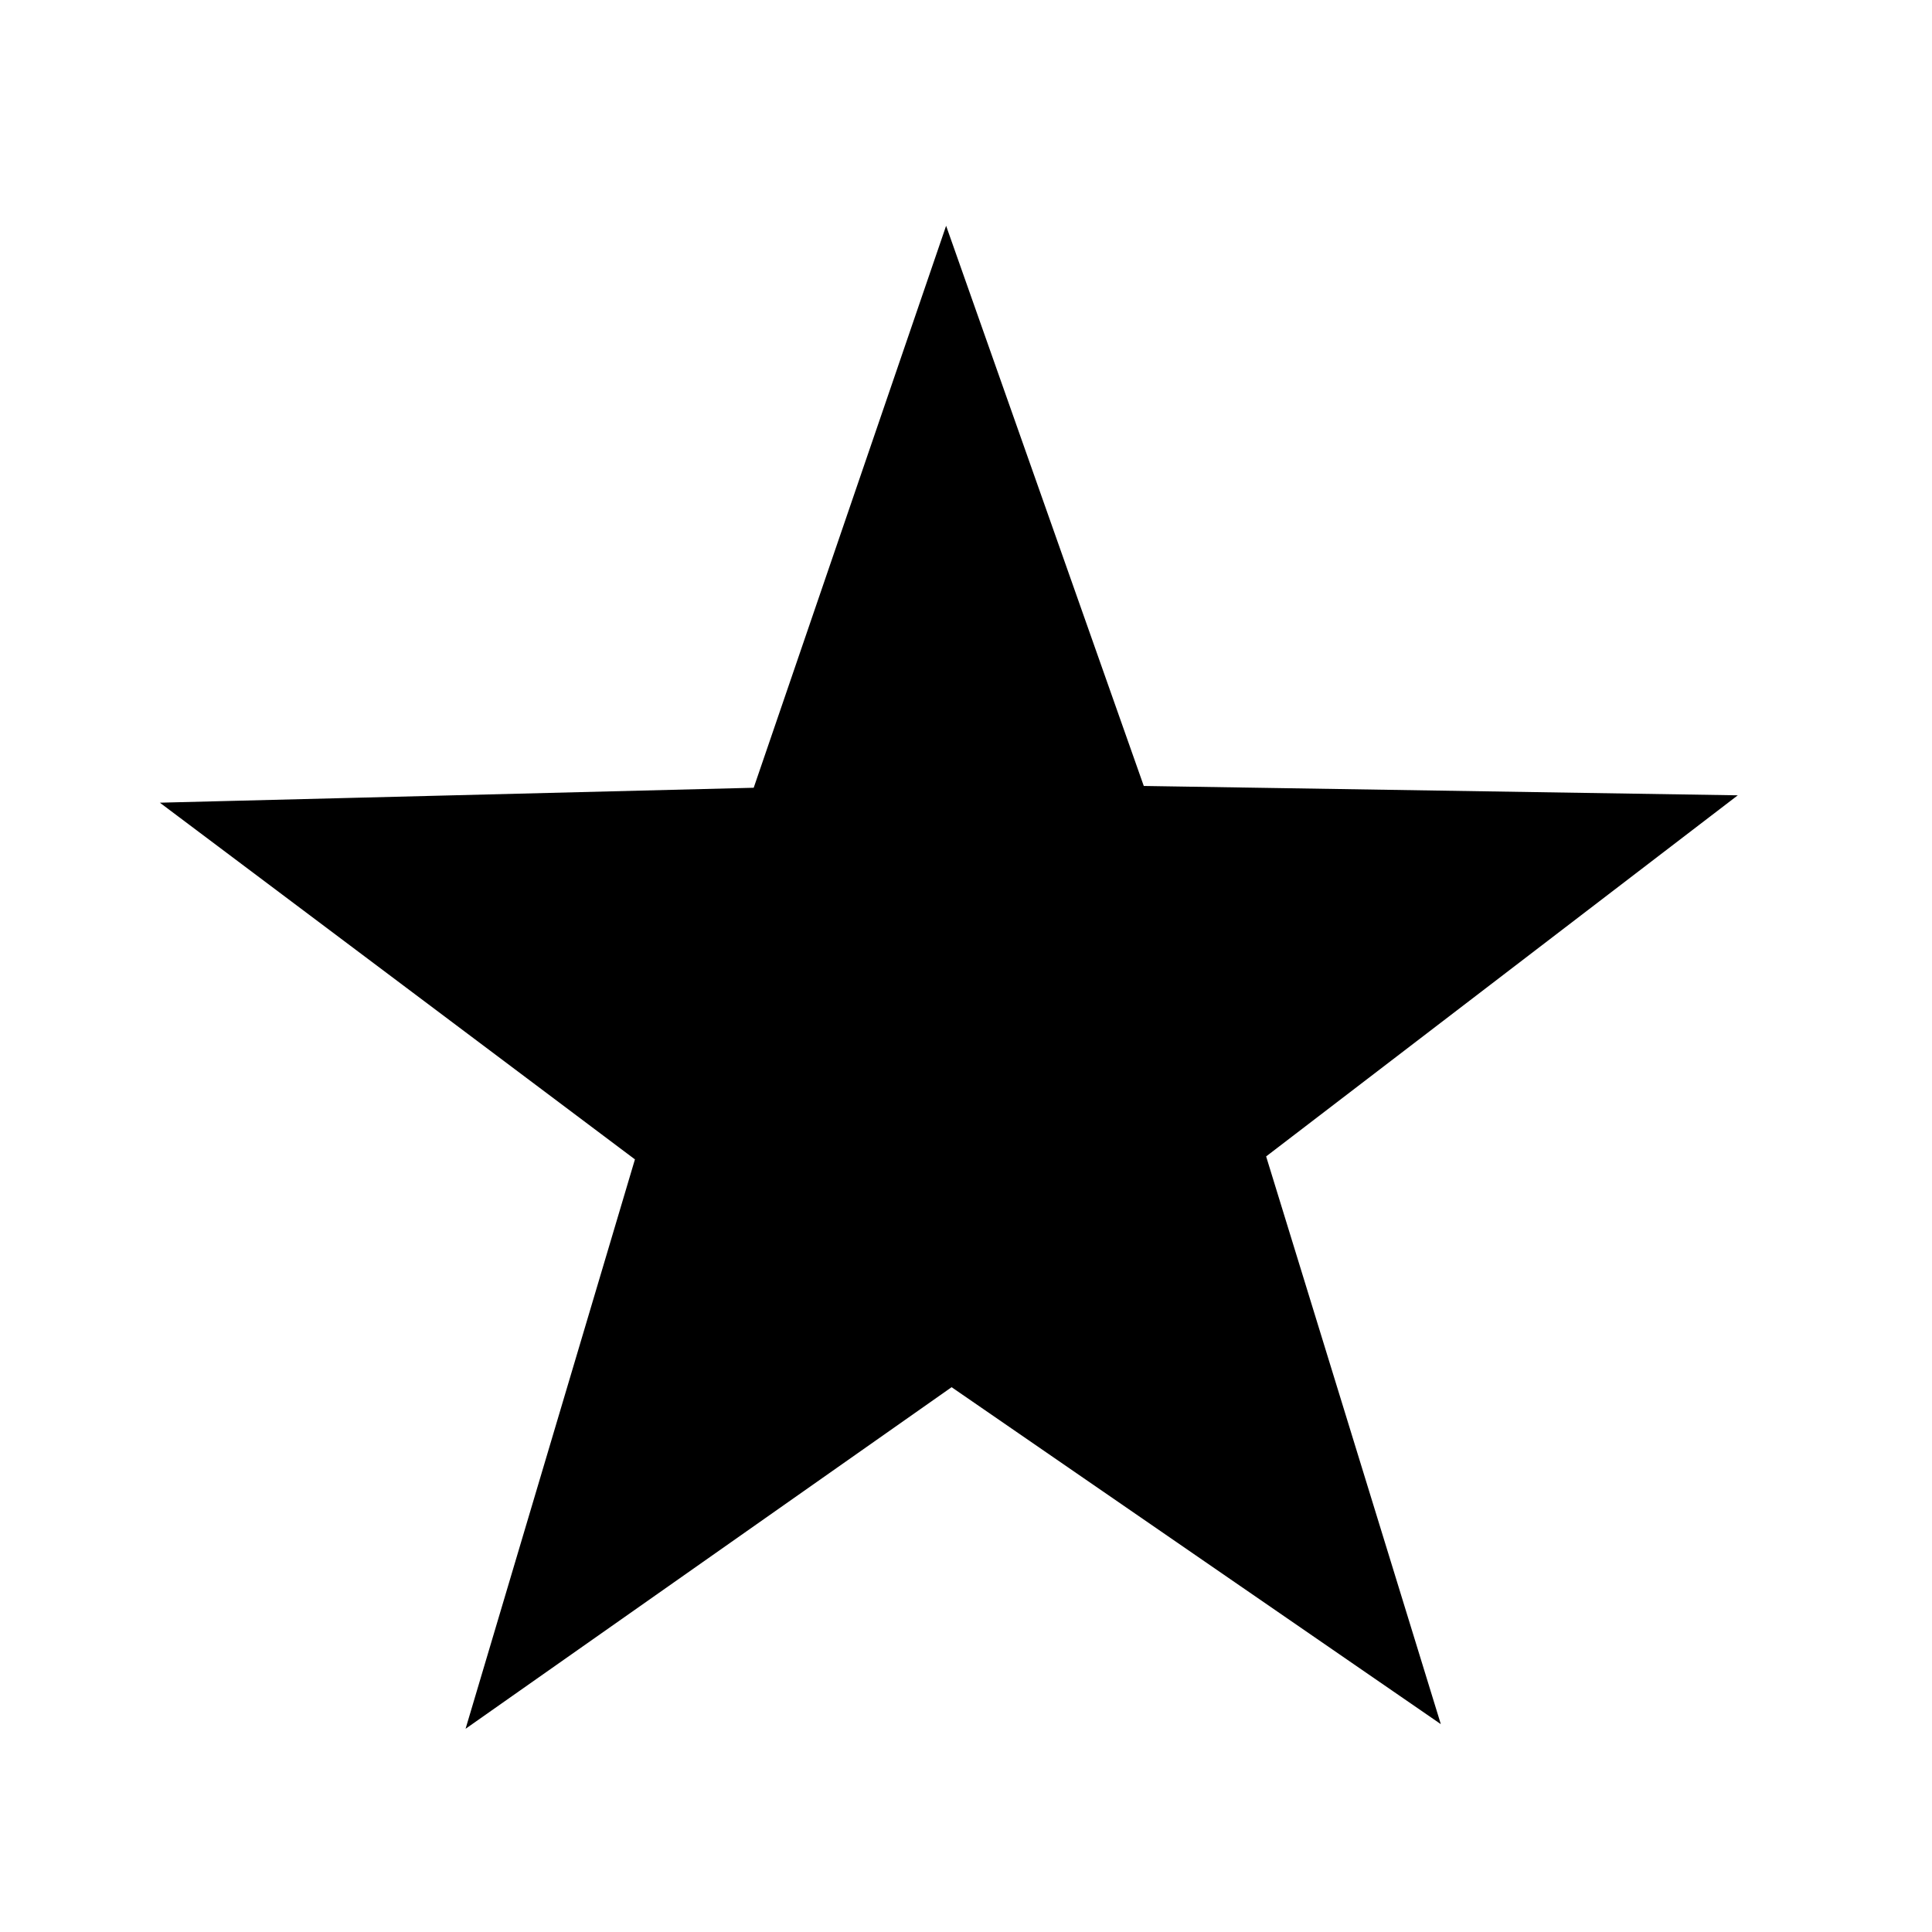
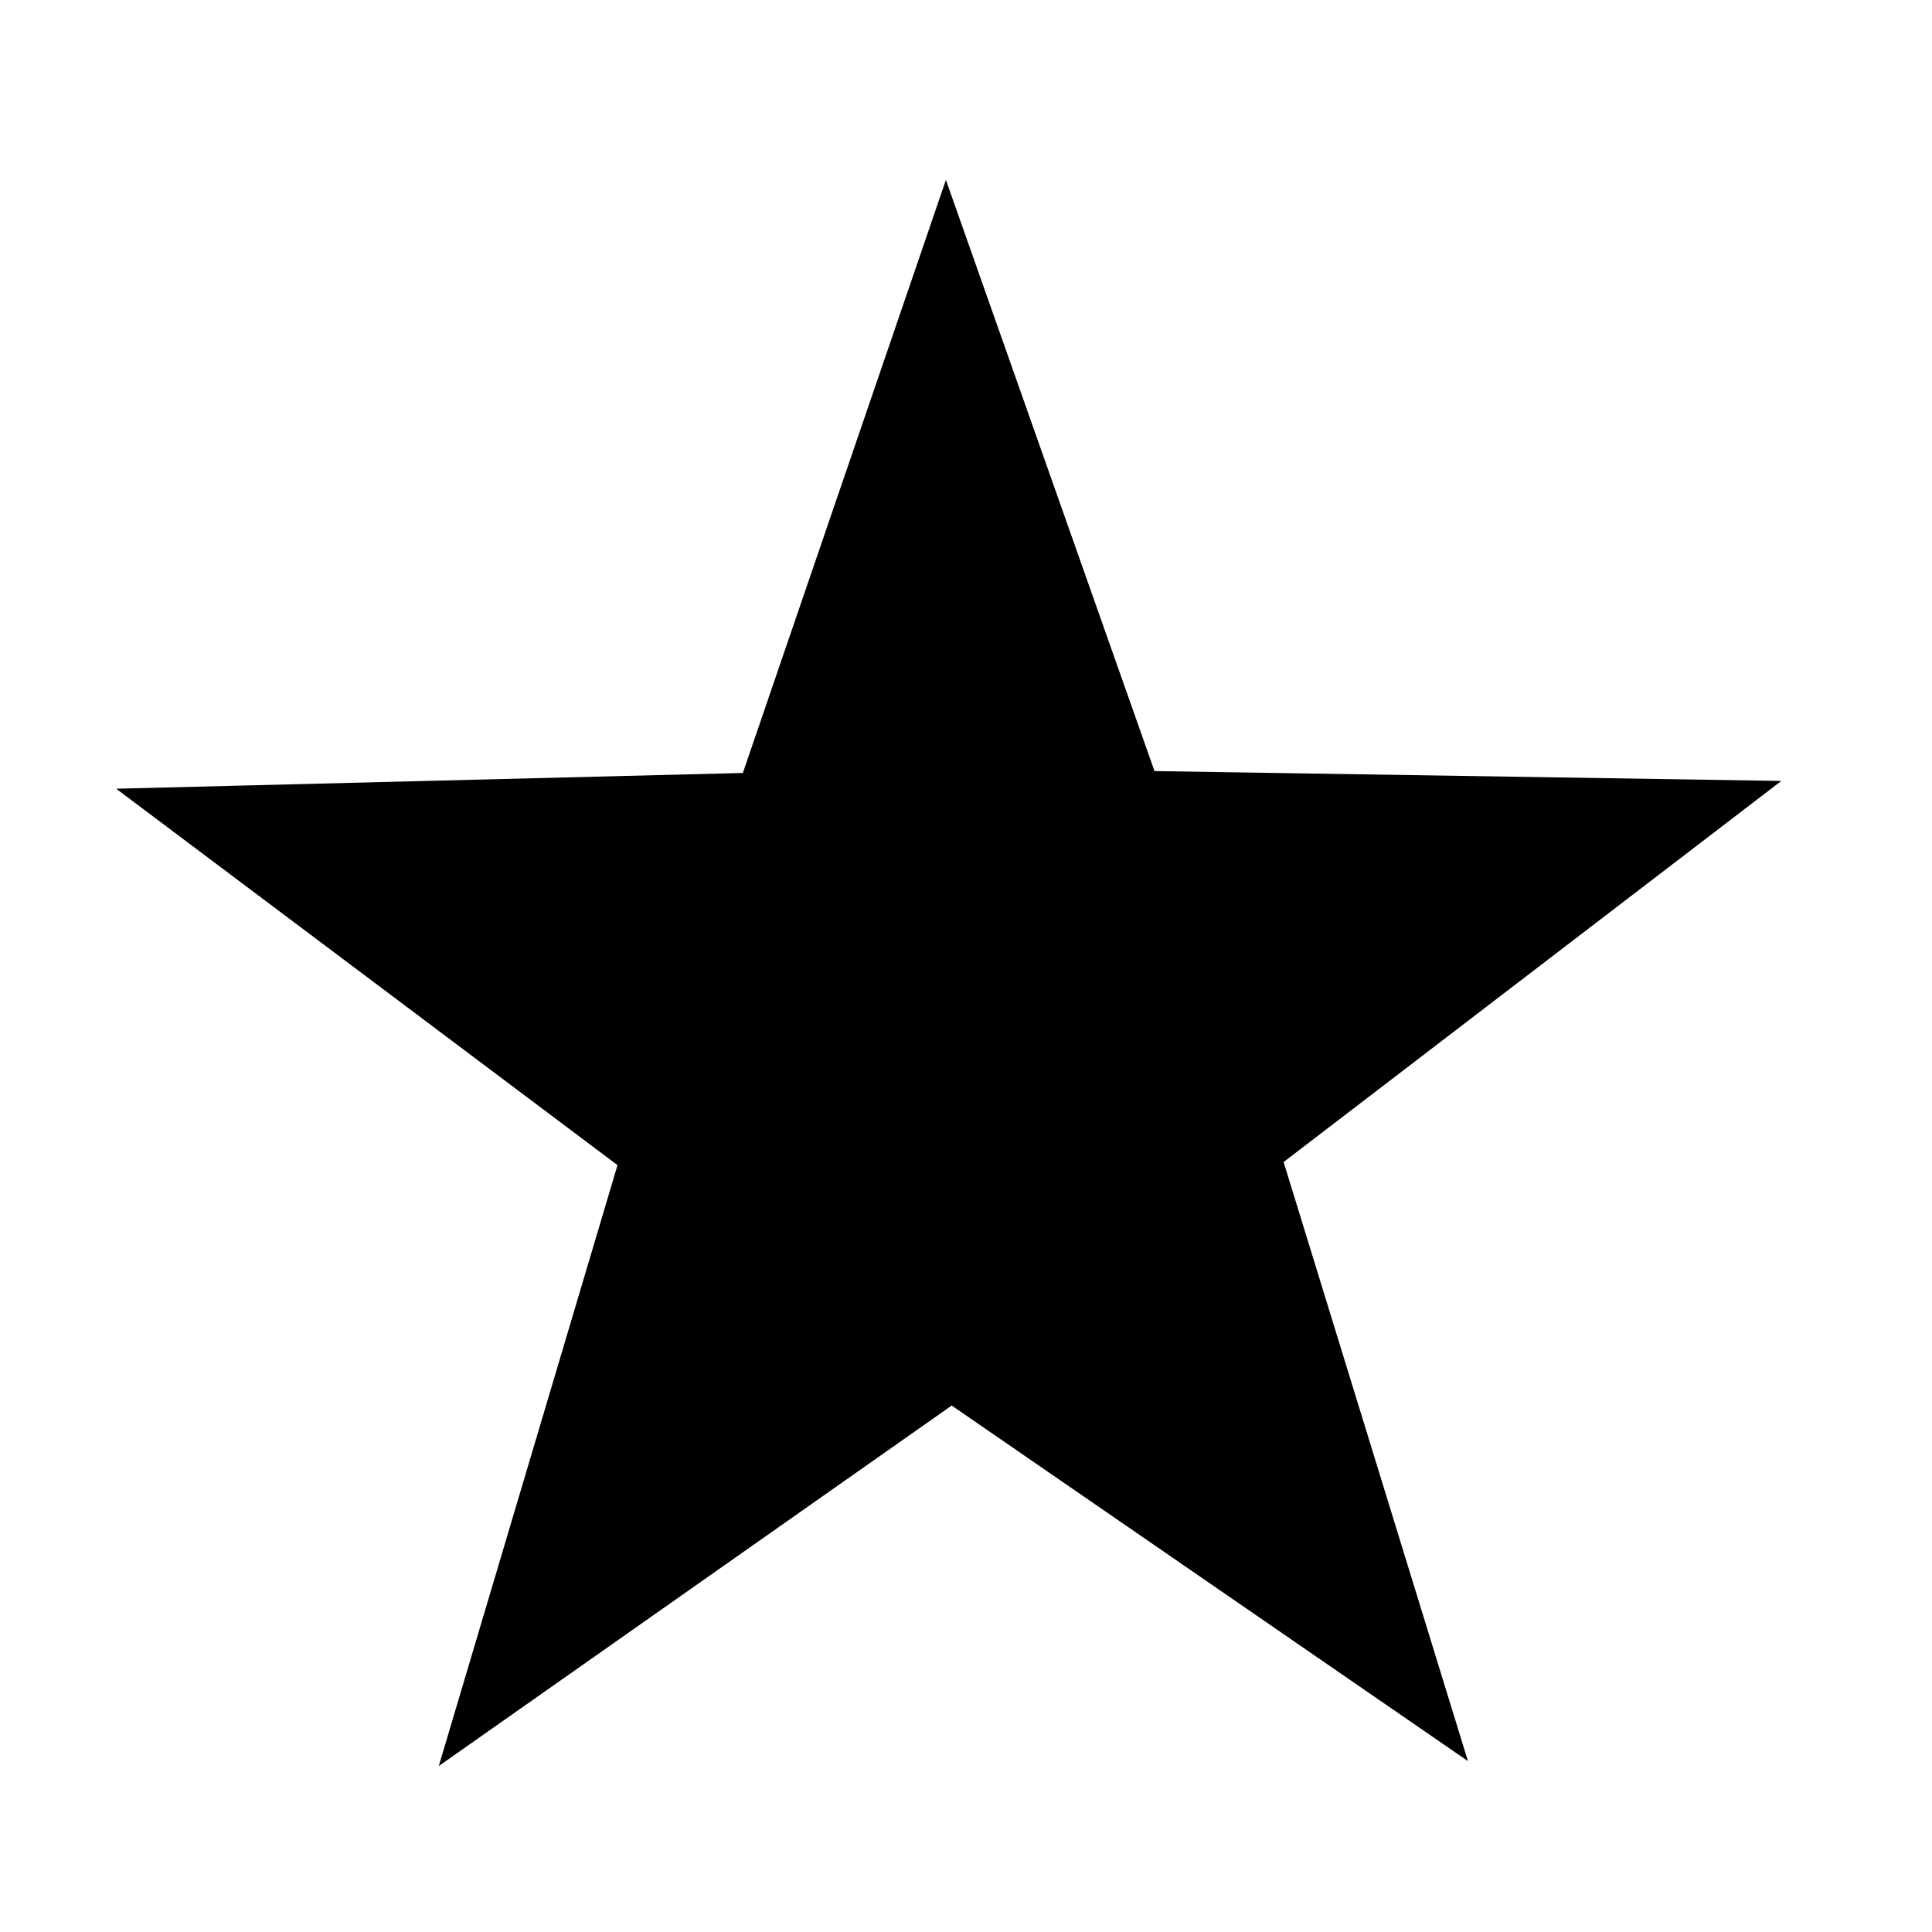
<svg xmlns="http://www.w3.org/2000/svg" width="64" height="64" viewBox="0 0 16.933 16.933" version="1.1" id="svg8">
  <defs id="defs2" />
  <g id="layer1" transform="translate(0,-280.0666)">
-     <path style="fill:#000000;stroke:#000000;stroke-width:0.265;stroke-opacity:1" id="path10" d="m 14.867,287.144 -3.896,3.001 1.46,4.696 -4.058,-2.778 -4.015,2.839 1.388,-4.717 -3.941,-2.941 4.916,-0.138 1.579,-4.657 1.65,4.632 z" transform="matrix(-0.999924,0.0123258,0.0123258,0.999924,13.11205,-0.08082408)" />
+     <path style="fill:#000000;stroke:#000000;stroke-width:0.529;stroke-opacity:1;stroke-miterlimit:4;stroke-dasharray:none" id="path10" d="m 14.867,287.144 -3.896,3.001 1.46,4.696 -4.058,-2.778 -4.015,2.839 1.388,-4.717 -3.941,-2.941 4.916,-0.138 1.579,-4.657 1.65,4.632 z" transform="matrix(-0.999924,0.0123258,0.0123258,0.999924,13.11205,-0.08082408)" />
  </g>
</svg>
